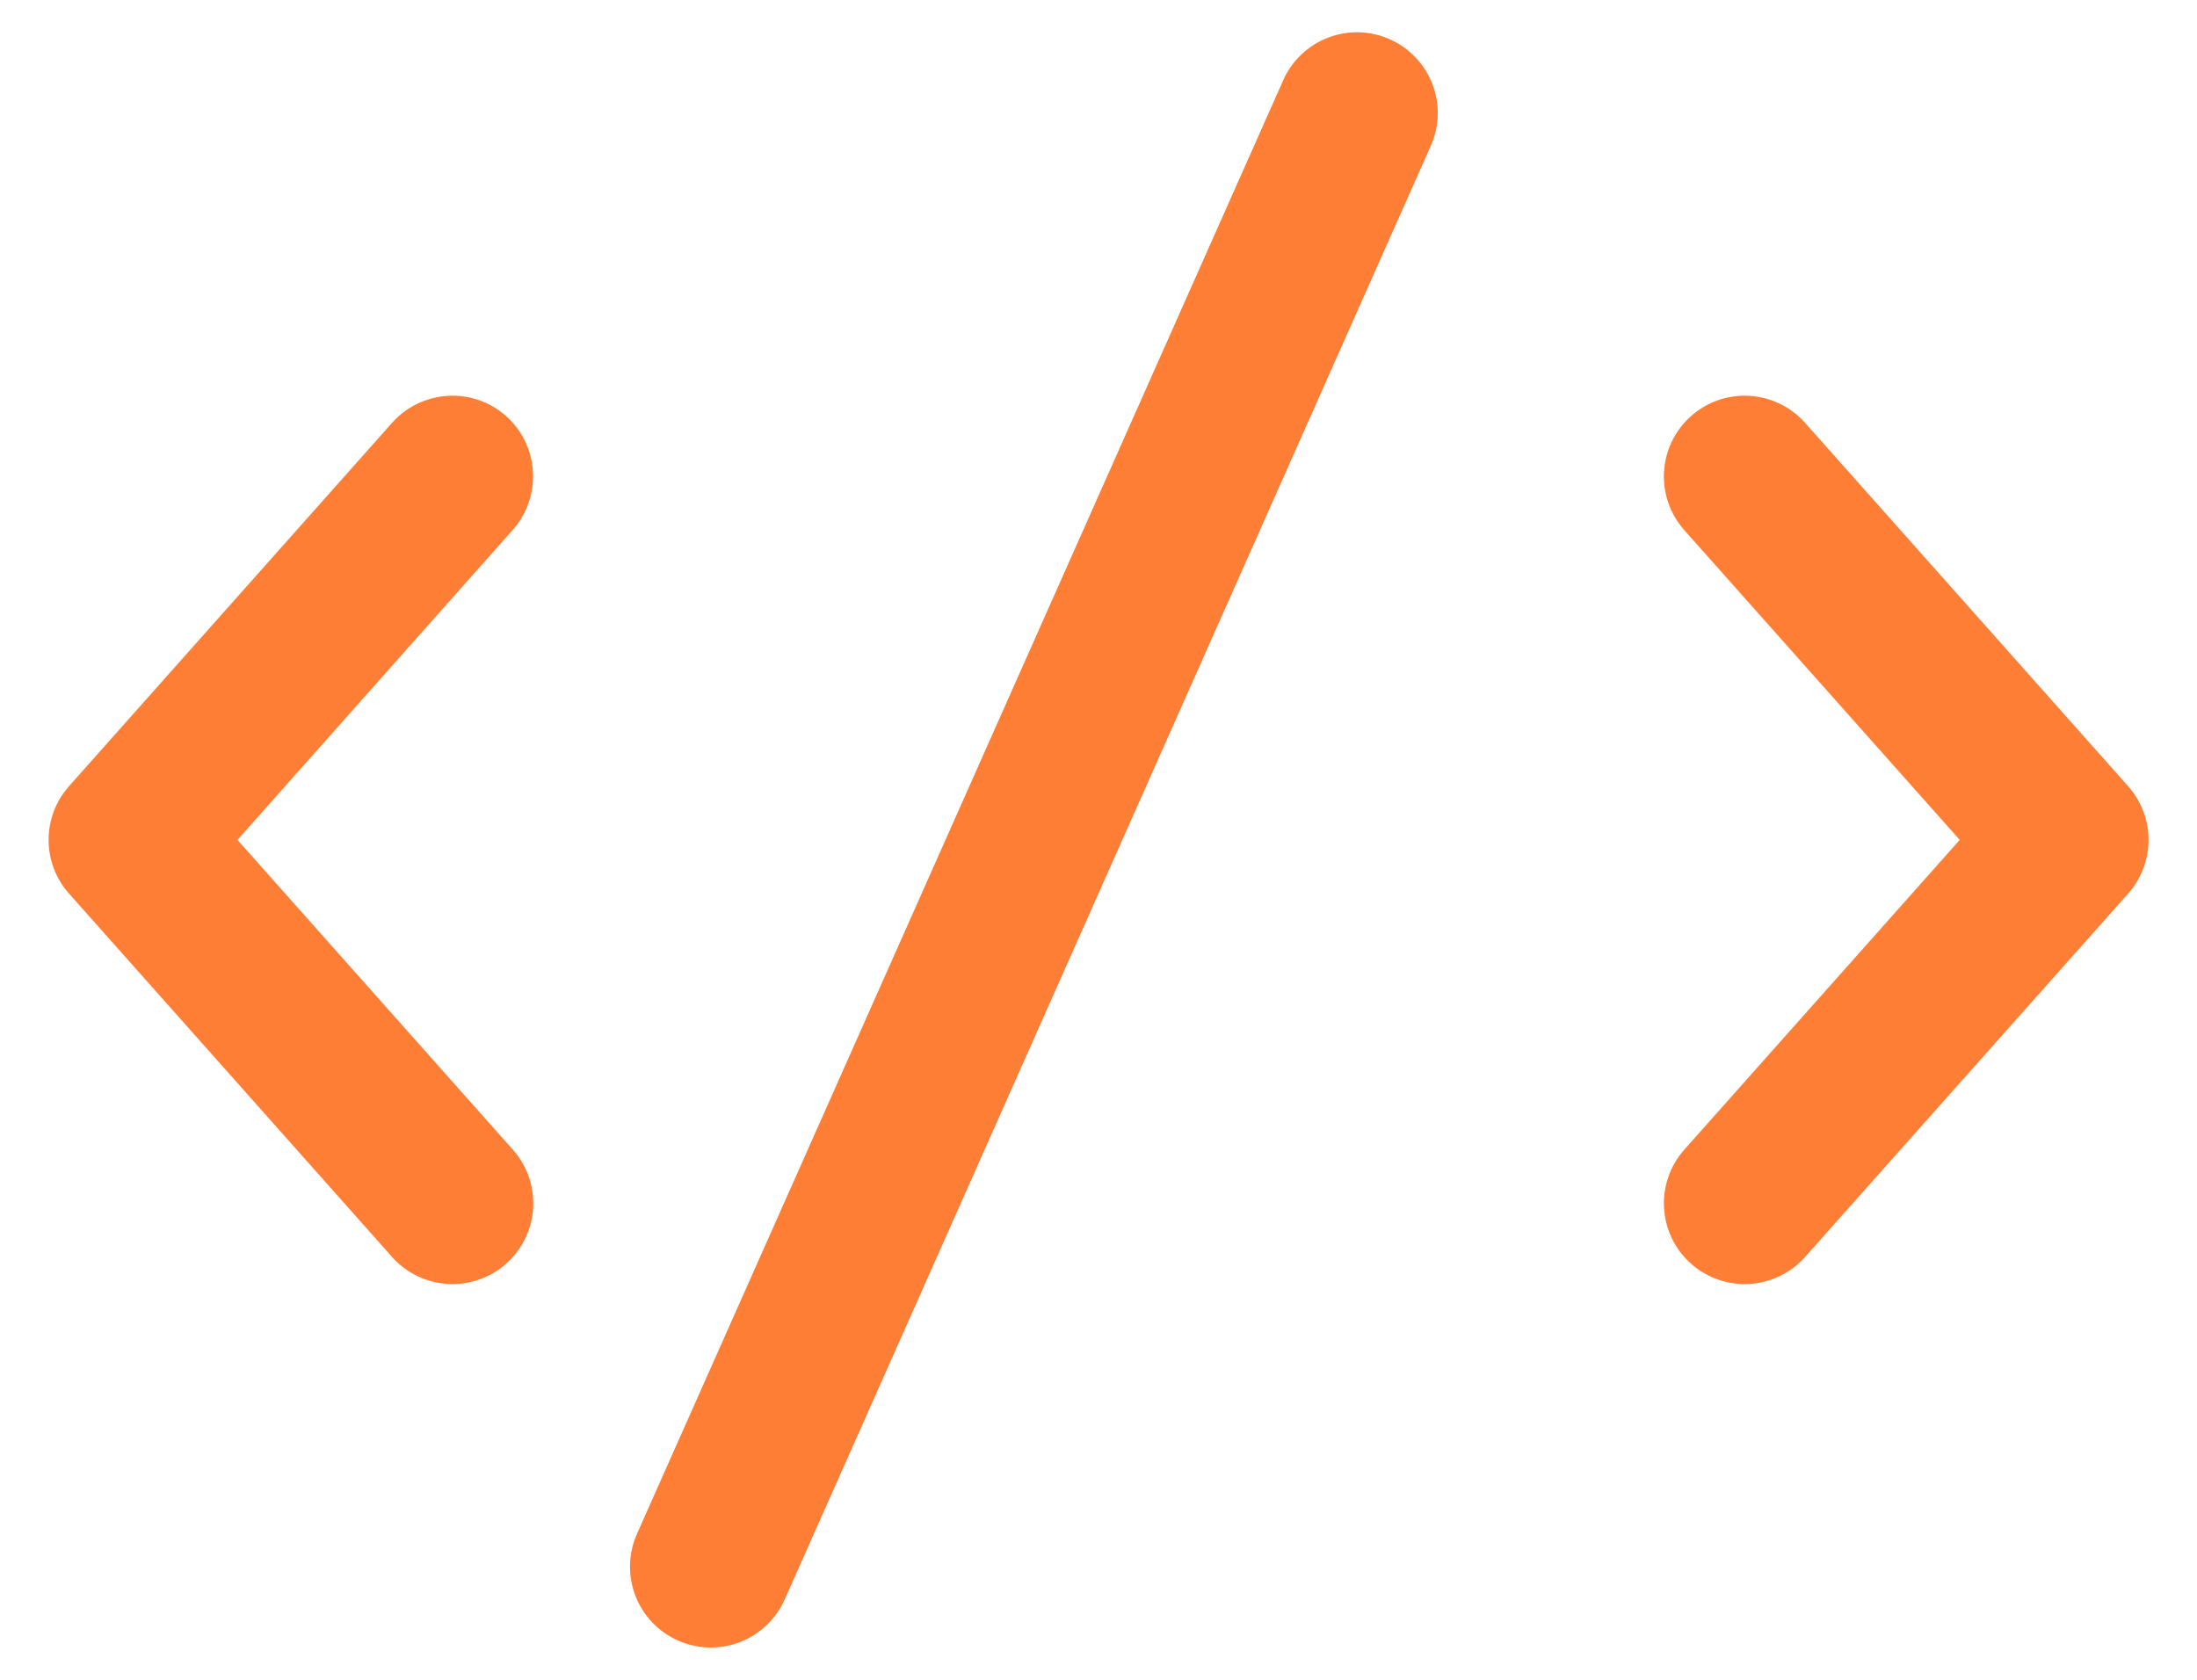
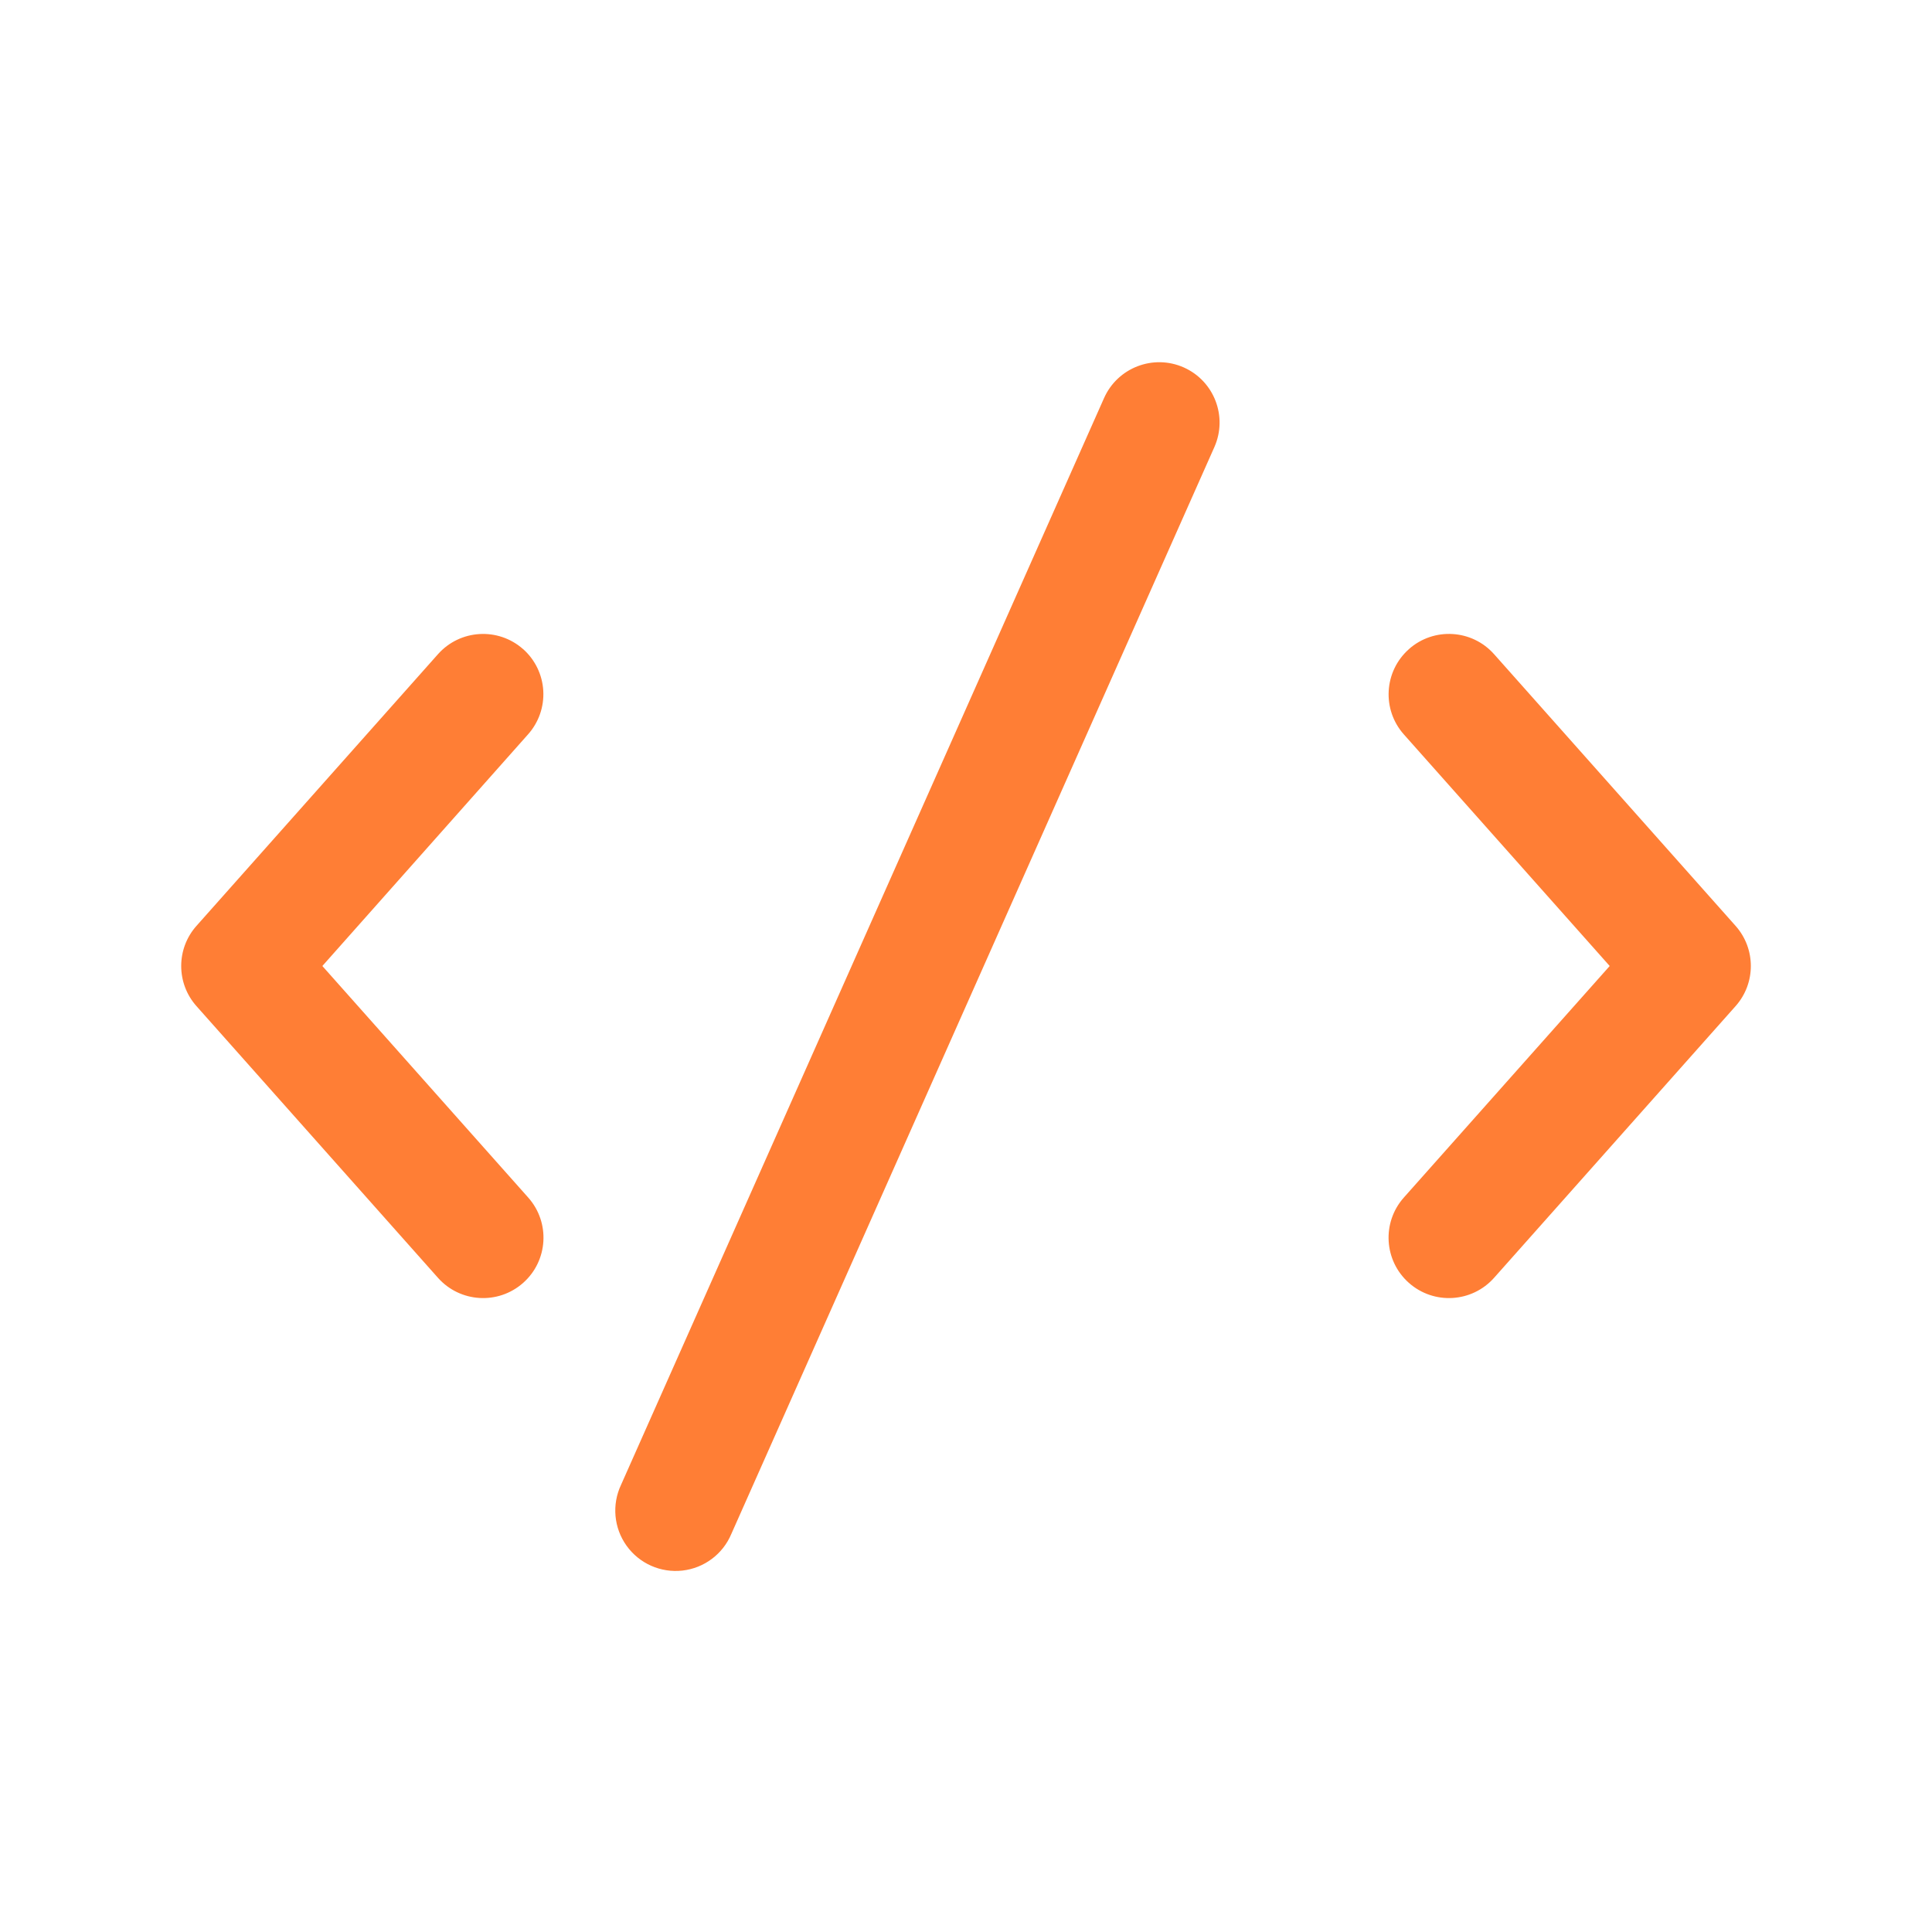
- <svg xmlns="http://www.w3.org/2000/svg" width="34" height="26" viewBox="0 0 34 26" fill="none">
-   <path d="M21.508 0.608C21.657 0.674 21.793 0.77 21.906 0.889C22.019 1.008 22.108 1.148 22.167 1.301C22.226 1.454 22.254 1.618 22.25 1.782C22.246 1.946 22.209 2.107 22.142 2.258L12.143 24.758C12.008 25.061 11.758 25.298 11.449 25.417C11.139 25.536 10.796 25.527 10.492 25.392C10.19 25.258 9.952 25.009 9.833 24.699C9.714 24.39 9.723 24.046 9.857 23.742L19.858 1.243C19.924 1.092 20.02 0.957 20.139 0.844C20.258 0.731 20.398 0.642 20.551 0.583C20.704 0.524 20.867 0.496 21.032 0.5C21.196 0.504 21.357 0.541 21.508 0.608ZM7.832 6.44C7.955 6.549 8.055 6.682 8.126 6.83C8.197 6.977 8.239 7.138 8.248 7.302C8.257 7.466 8.234 7.63 8.18 7.785C8.126 7.94 8.042 8.083 7.932 8.205L3.675 13L7.937 17.795C8.046 17.918 8.13 18.061 8.184 18.216C8.238 18.371 8.26 18.535 8.251 18.699C8.241 18.863 8.199 19.023 8.127 19.171C8.055 19.319 7.955 19.451 7.832 19.56C7.71 19.669 7.567 19.753 7.411 19.806C7.256 19.86 7.092 19.883 6.928 19.873C6.764 19.863 6.604 19.821 6.456 19.75C6.309 19.678 6.176 19.578 6.067 19.455L1.067 13.83C0.864 13.601 0.752 13.306 0.752 13C0.752 12.694 0.864 12.399 1.067 12.17L6.067 6.545C6.176 6.422 6.309 6.322 6.456 6.25C6.604 6.179 6.764 6.137 6.928 6.127C7.092 6.117 7.256 6.14 7.412 6.193C7.567 6.247 7.71 6.331 7.832 6.44ZM26.17 6.44C26.293 6.331 26.436 6.247 26.591 6.193C26.746 6.14 26.91 6.117 27.074 6.127C27.238 6.137 27.398 6.179 27.546 6.25C27.694 6.322 27.826 6.422 27.935 6.545L32.935 12.17C33.138 12.399 33.25 12.694 33.25 13C33.25 13.306 33.138 13.601 32.935 13.83L27.935 19.455C27.826 19.578 27.694 19.678 27.546 19.75C27.398 19.821 27.238 19.863 27.074 19.873C26.91 19.883 26.746 19.86 26.591 19.806C26.436 19.753 26.293 19.669 26.17 19.56C26.047 19.451 25.947 19.319 25.875 19.171C25.804 19.023 25.762 18.863 25.752 18.699C25.742 18.535 25.765 18.371 25.819 18.216C25.872 18.061 25.956 17.918 26.065 17.795L30.328 13L26.065 8.205C25.956 8.082 25.872 7.939 25.818 7.784C25.765 7.629 25.742 7.465 25.752 7.301C25.762 7.137 25.803 6.976 25.875 6.829C25.947 6.681 26.047 6.549 26.17 6.44Z" fill="#FF7E35" />
+ <svg xmlns="http://www.w3.org/2000/svg" width="40" height="40" fill="none" viewBox="0 0 40 40">
+   <path fill="#FF7E35" d="M24.508 7.607a1.25 1.25 0 0 1 .634 1.65l-10 22.5a1.25 1.25 0 1 1-2.284-1.015l10-22.5a1.251 1.251 0 0 1 1.65-.635ZM10.832 13.44a1.249 1.249 0 0 1 .1 1.765L6.674 20l4.263 4.795a1.25 1.25 0 1 1-1.87 1.66l-5-5.625a1.25 1.25 0 0 1 0-1.66l5-5.625a1.25 1.25 0 0 1 1.764-.105Zm18.337 0a1.25 1.25 0 0 1 1.765.105l5 5.625a1.25 1.25 0 0 1 0 1.66l-5 5.625a1.25 1.25 0 1 1-1.87-1.66L33.327 20l-4.262-4.795a1.25 1.25 0 0 1 .105-1.765Z" />
</svg>
